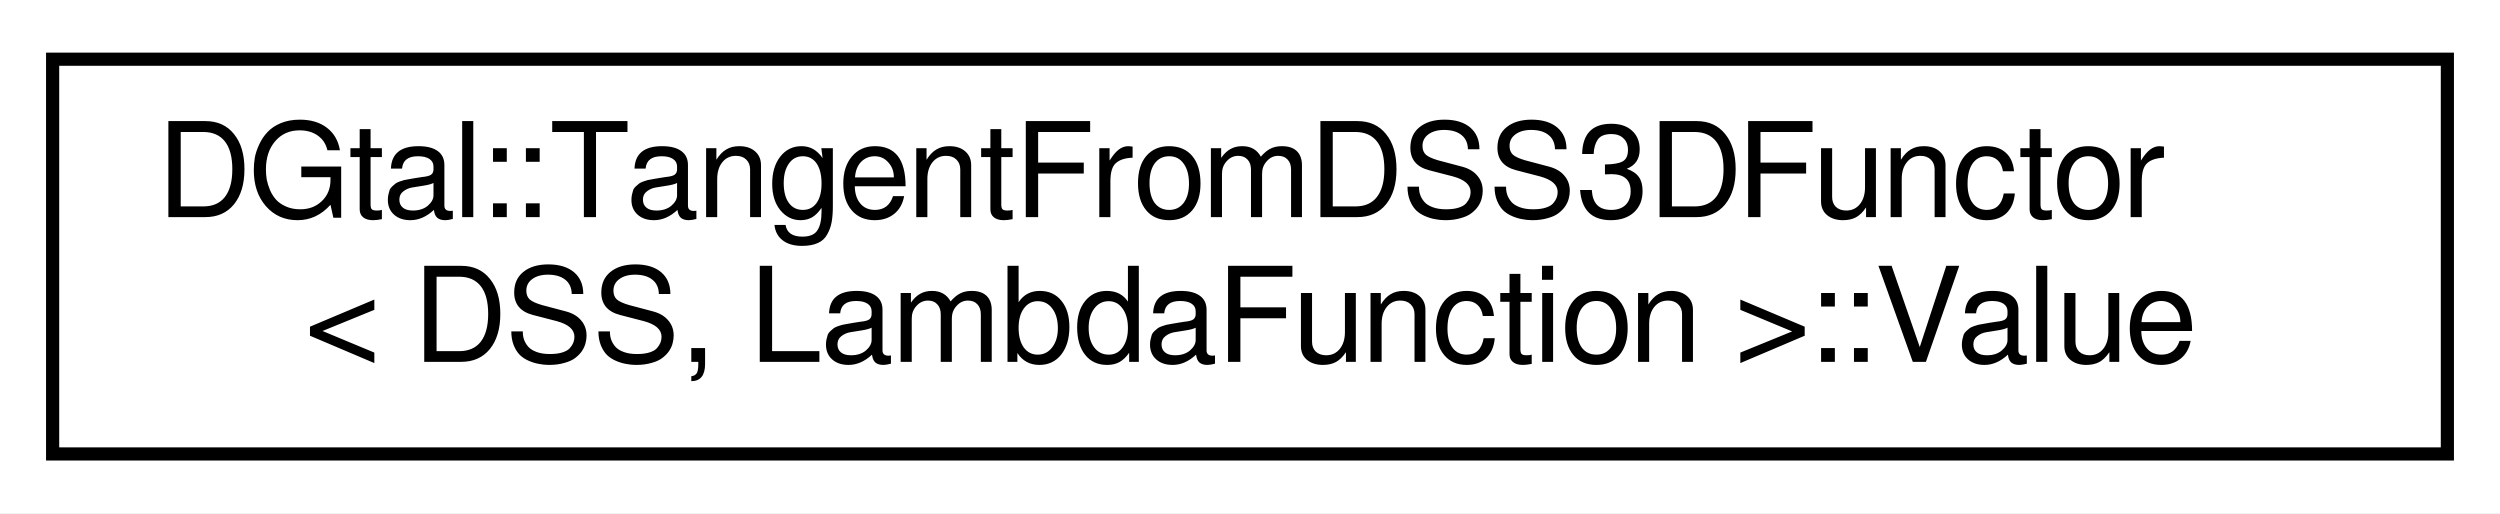
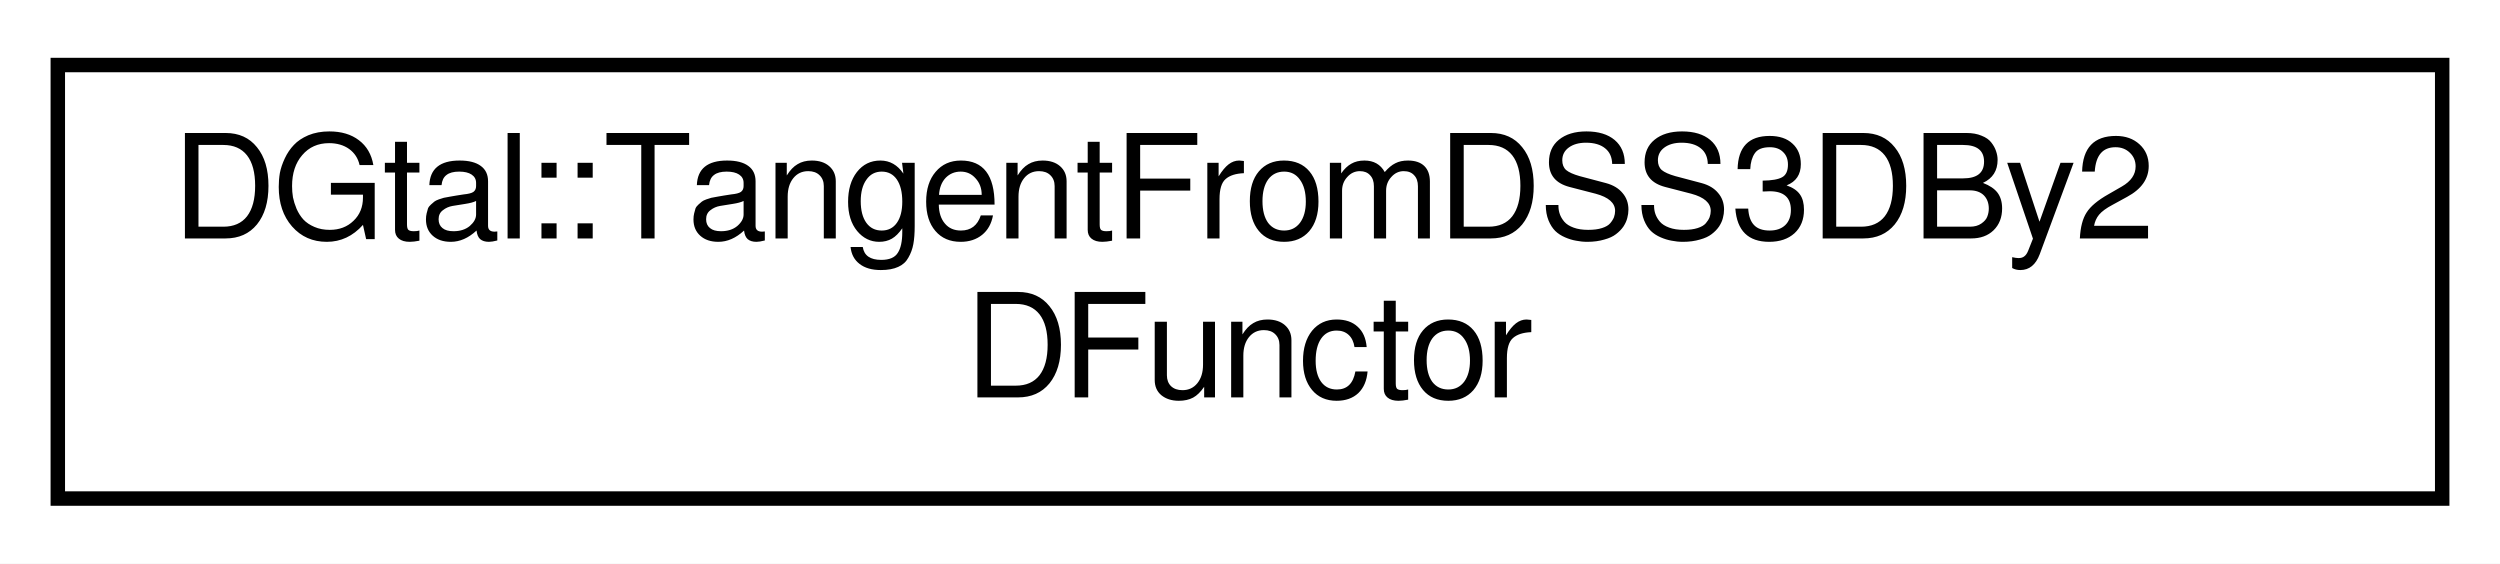
- <svg xmlns="http://www.w3.org/2000/svg" xmlns:xlink="http://www.w3.org/1999/xlink" width="190pt" height="39pt" viewBox="0.00 0.00 190.00 39.00">
+ <svg xmlns="http://www.w3.org/2000/svg" xmlns:xlink="http://www.w3.org/1999/xlink" width="173pt" height="39pt" viewBox="0.00 0.00 173.00 39.00">
  <g id="graph0" class="graph" transform="scale(1 1) rotate(0) translate(4 35)">
-     <polygon fill="white" stroke="transparent" points="-4,4 -4,-35 186,-35 186,4 -4,4" />
+     <polygon fill="white" stroke="transparent" points="-4,4 -4,-35 169,-35 169,4 -4,4" />
    <g id="node1" class="node">
      <g id="a_node1">
-         <a xlink:href="structDGtal_1_1TangentFromDSS3DFunctor_1_1Value.html" target="_top" xlink:title=" ">
-           <polygon fill="white" stroke="black" points="0,-0.5 0,-30.5 182,-30.5 182,-0.5 0,-0.5" />
-           <text text-anchor="start" x="8" y="-18.5" font-family="FreeSans" font-size="10.00">DGtal::TangentFromDSS3DFunctor</text>
-           <text text-anchor="middle" x="91" y="-7.5" font-family="FreeSans" font-size="10.00">&lt; DSS, LambdaFunction &gt;::Value</text>
+         <a xlink:href="classDGtal_1_1TangentFromDSS3DBy2DFunctor.html" target="_top" xlink:title=" ">
+           <polygon fill="white" stroke="black" points="0,-0.5 0,-30.5 165,-30.5 165,-0.5 0,-0.5" />
+           <text text-anchor="start" x="8" y="-18.5" font-family="FreeSans" font-size="10.00">DGtal::TangentFromDSS3DBy2</text>
+           <text text-anchor="middle" x="82.5" y="-7.5" font-family="FreeSans" font-size="10.00">DFunctor</text>
        </a>
      </g>
    </g>
  </g>
</svg>
